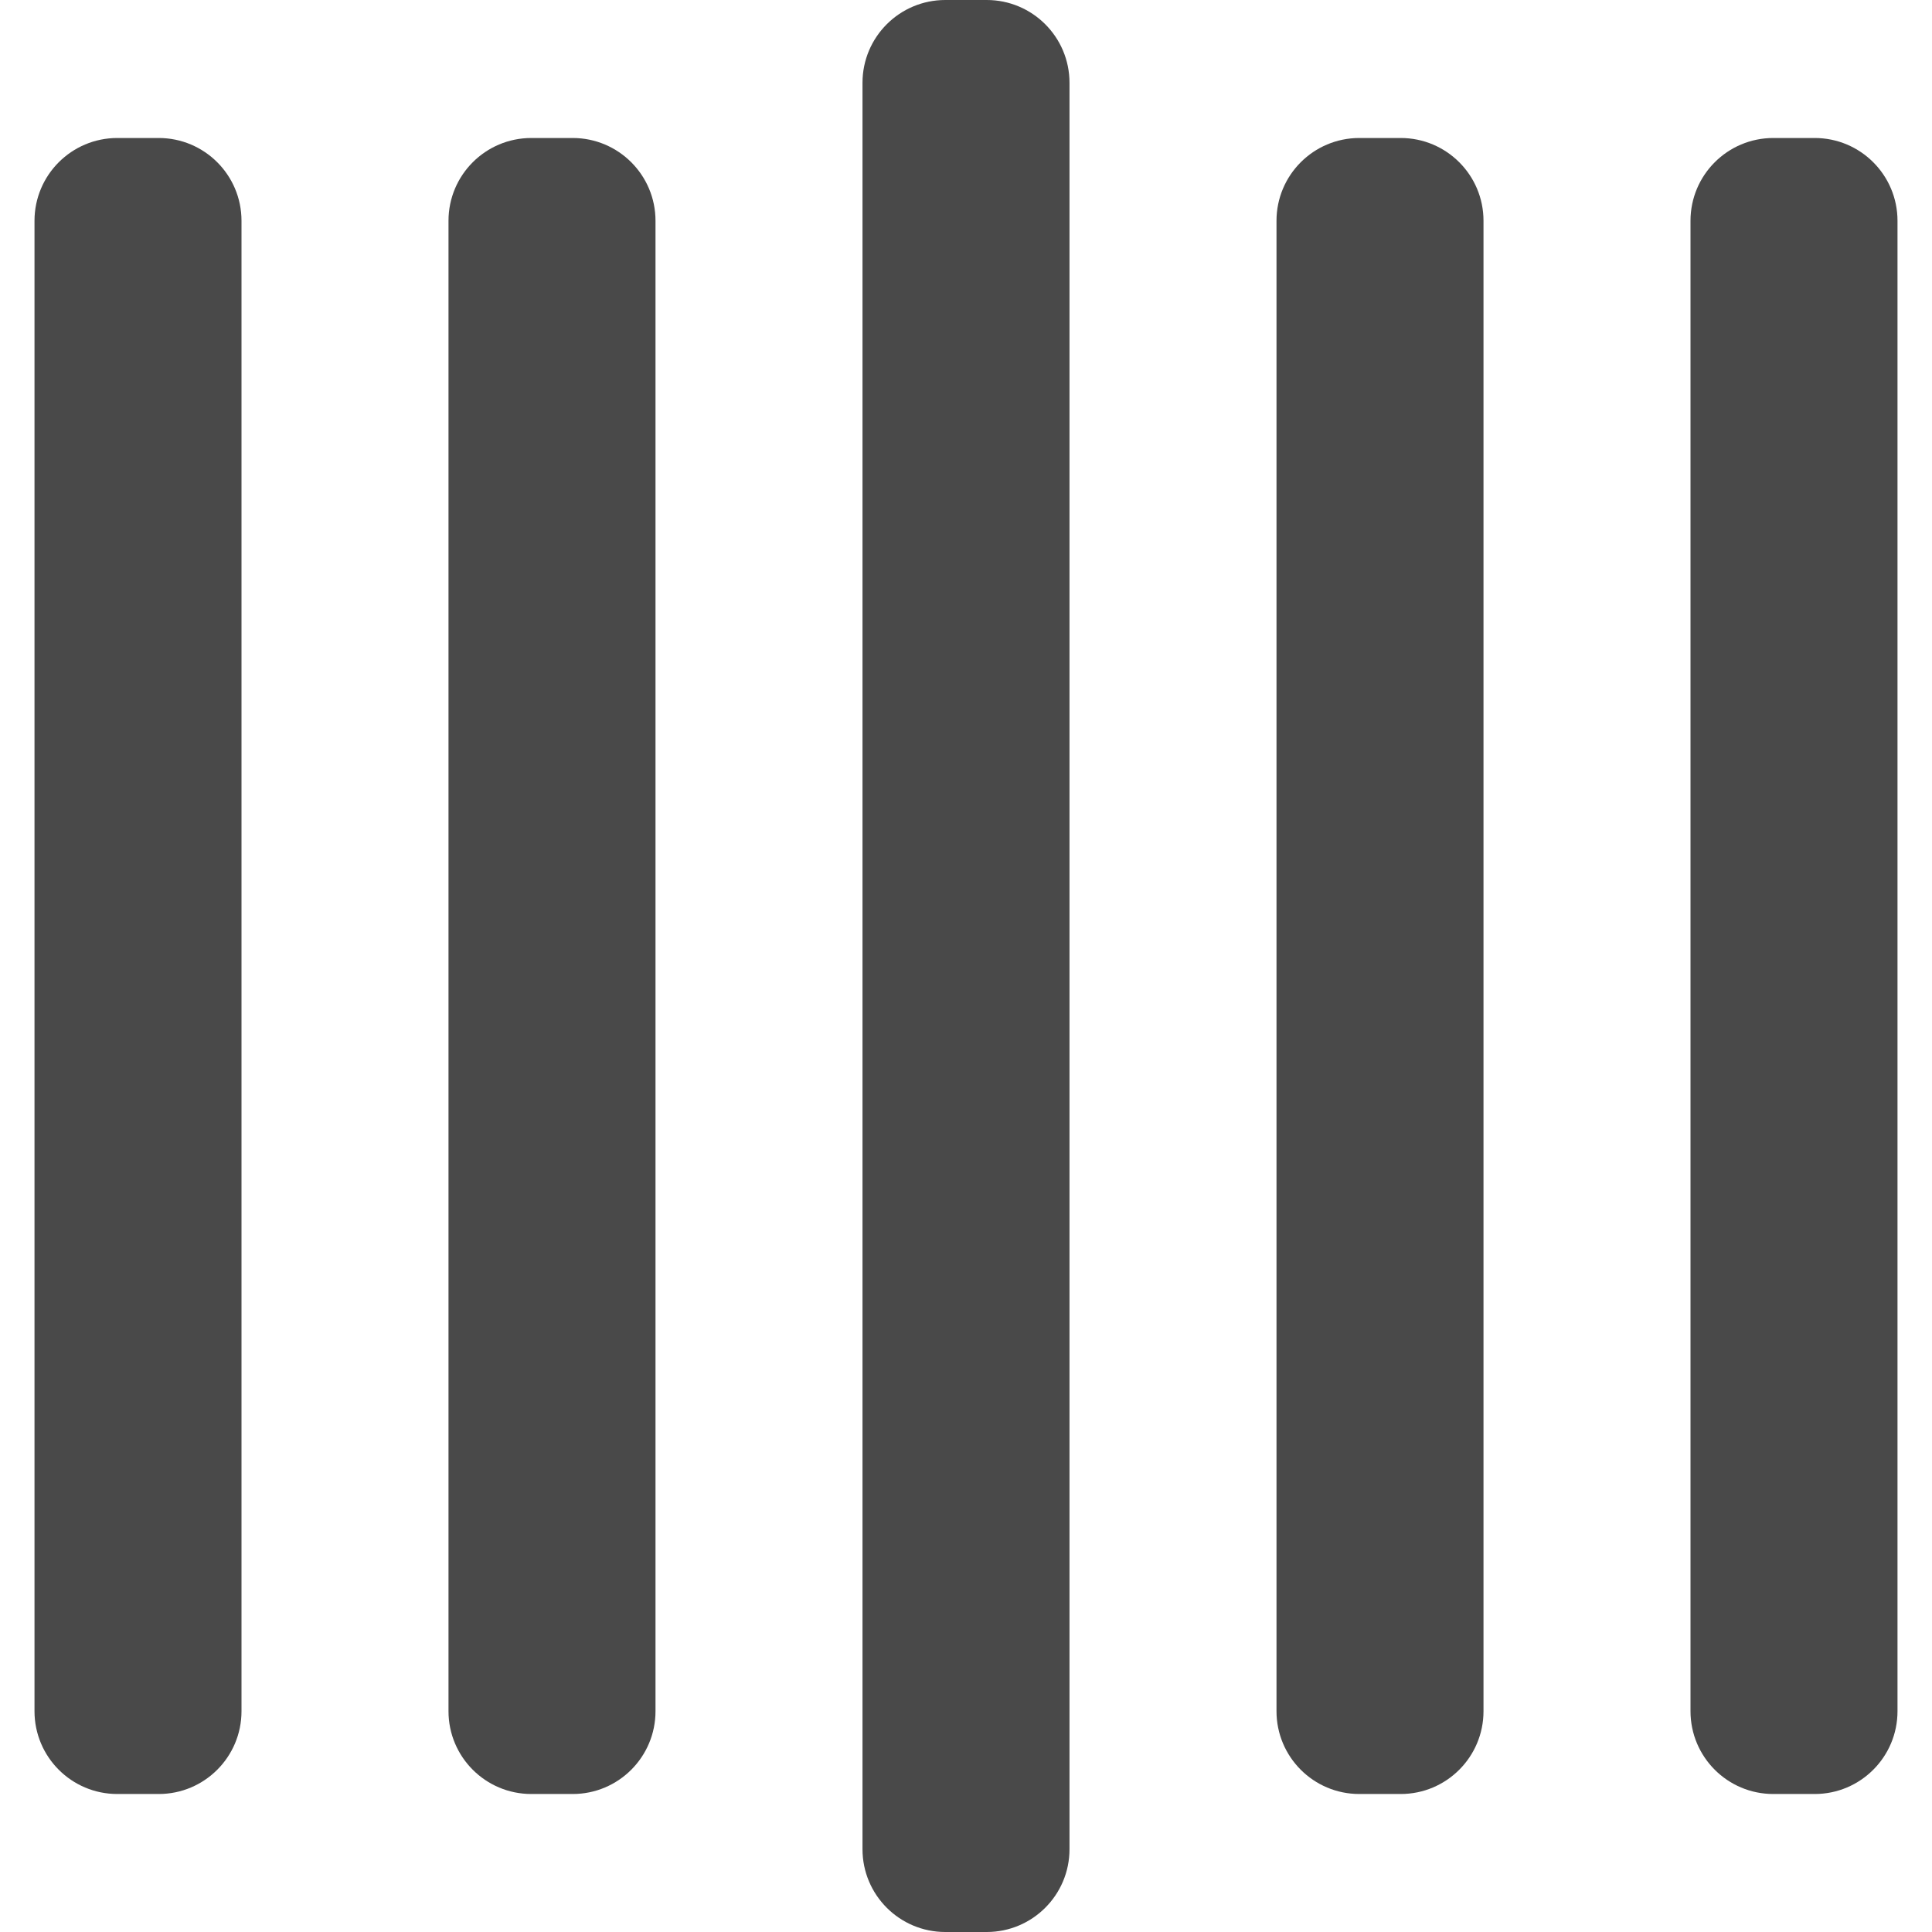
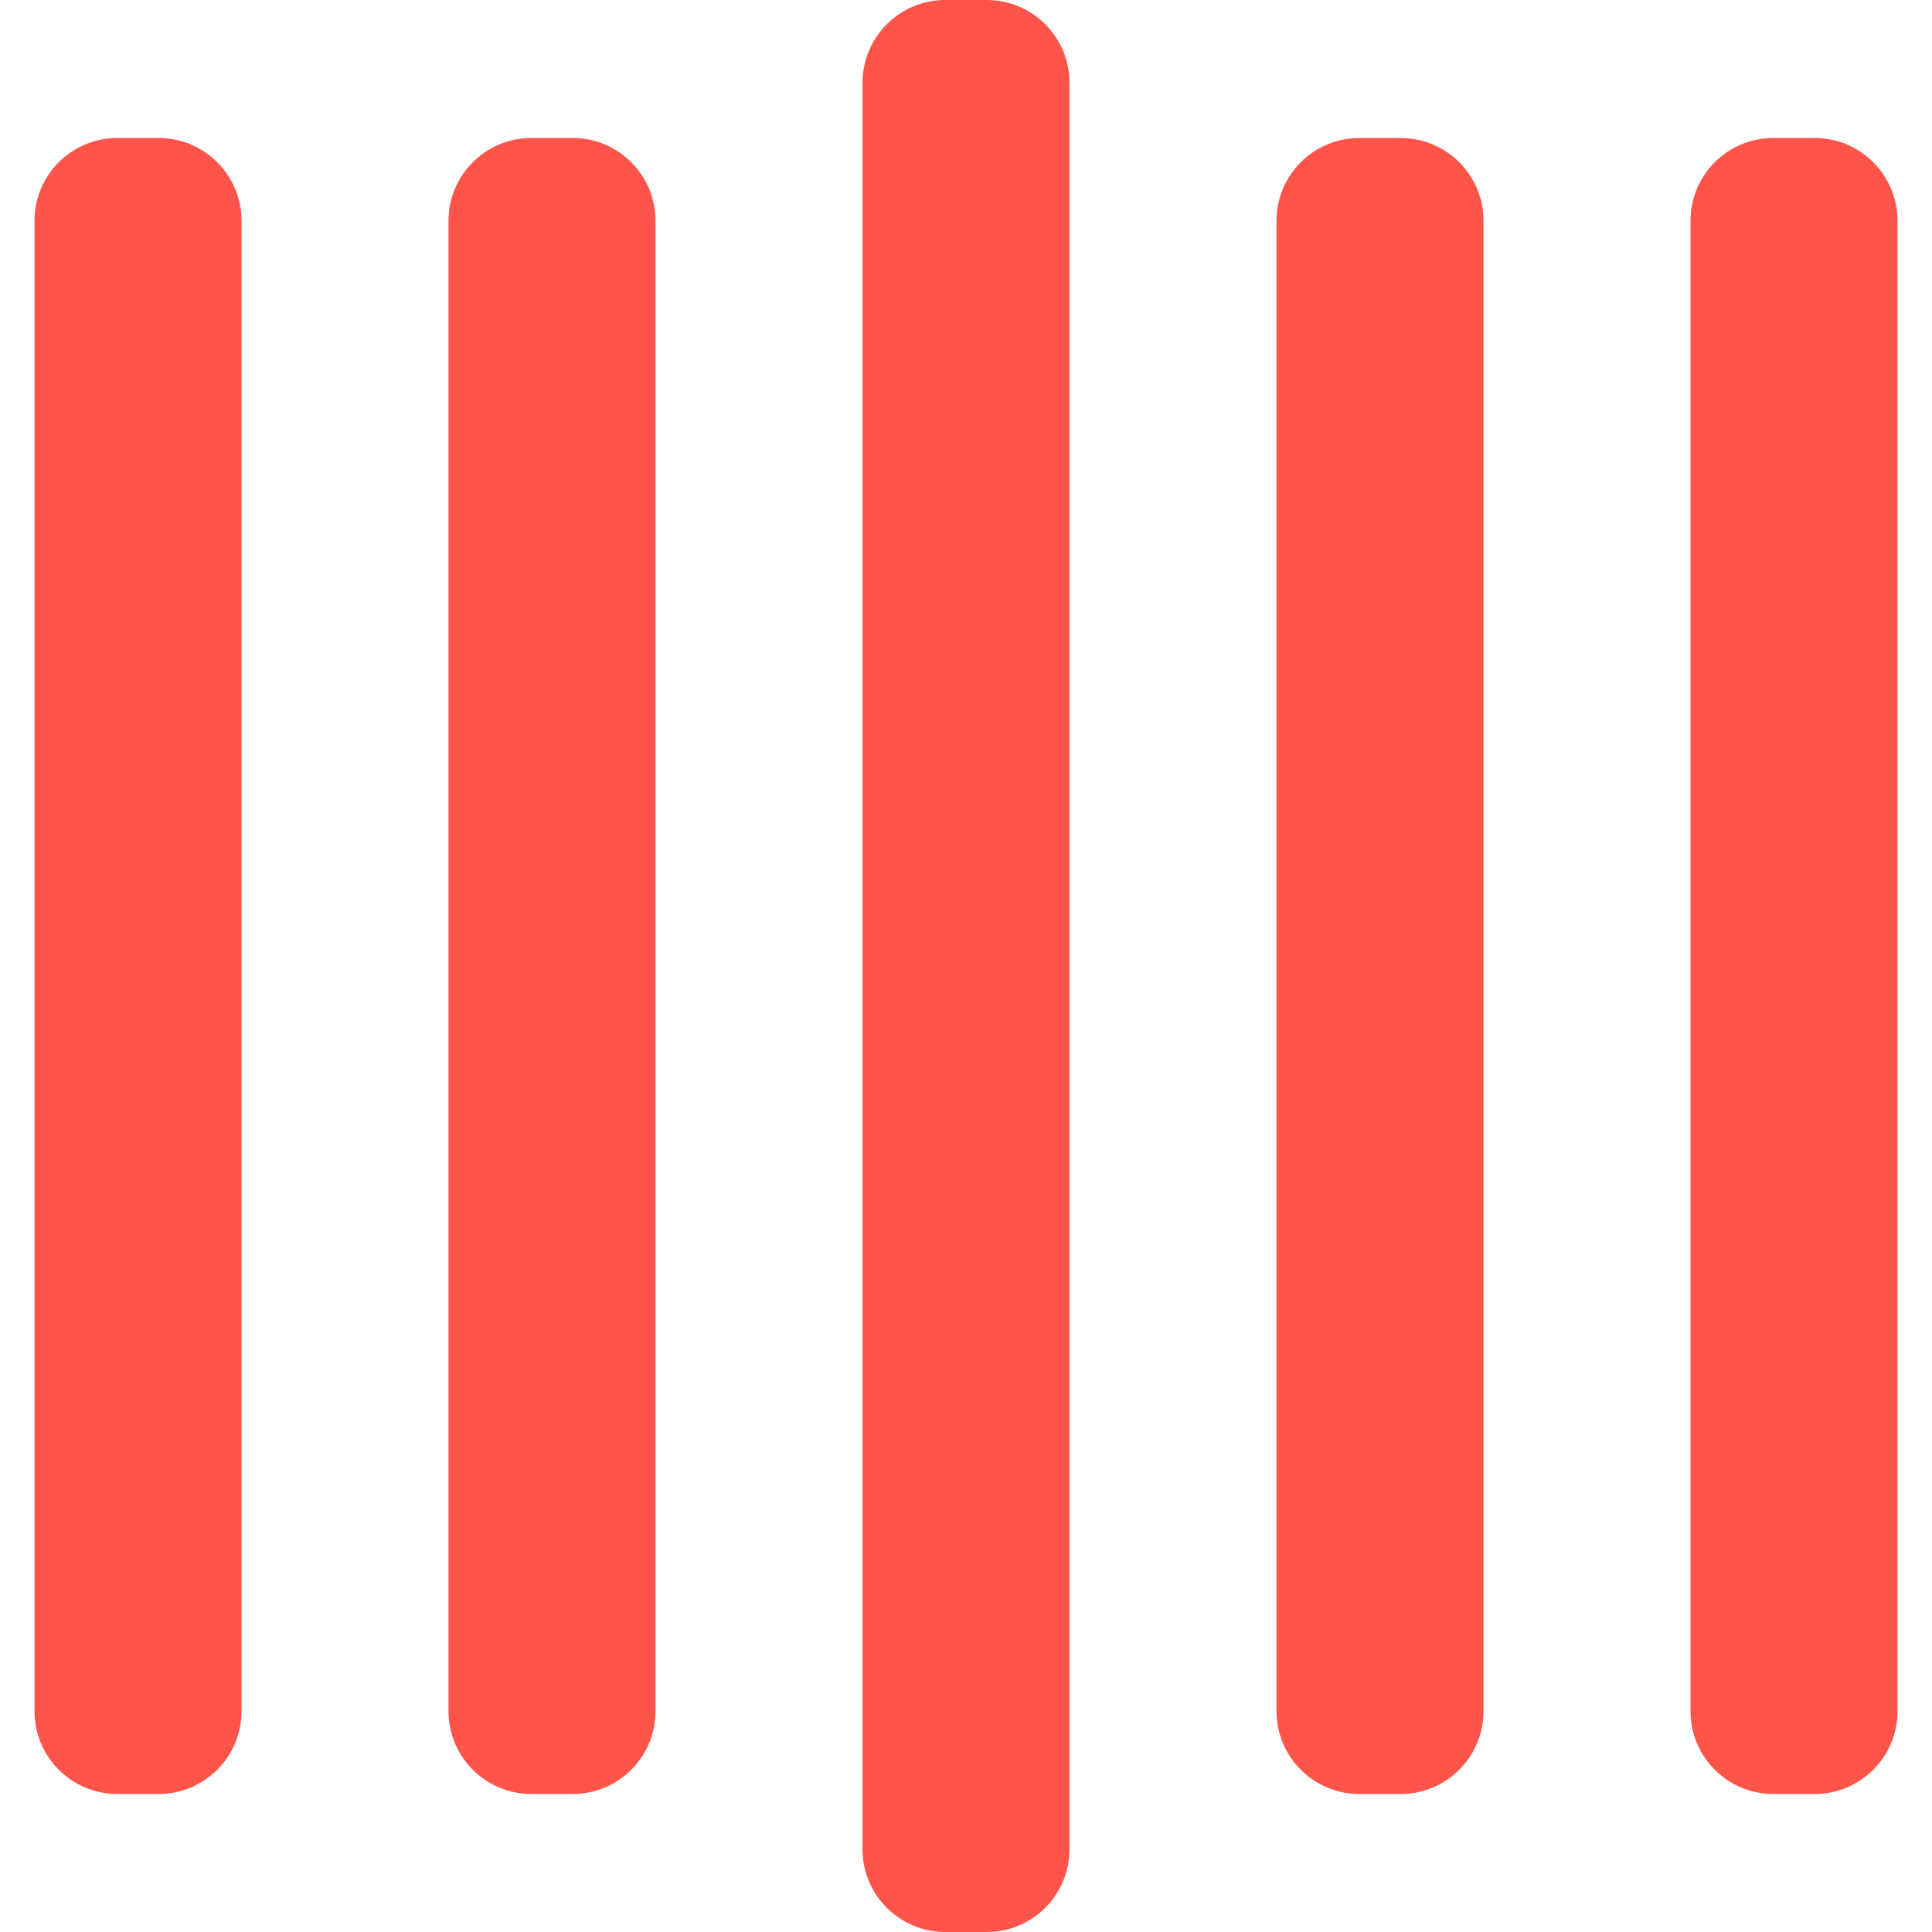
- <svg xmlns="http://www.w3.org/2000/svg" width="16" height="16" viewBox="0 0 135 140" fill="#494949">
+ <svg xmlns="http://www.w3.org/2000/svg" width="16" height="16" viewBox="0 0 135 140" fill="#ff5449">
  <rect y="10" width="15" height="120" rx="6">
    <animate attributeName="height" begin="0.5s" dur="1s" values="120;110;100;90;80;70;60;50;40;140;120" calcMode="linear" repeatCount="indefinite" />
    <animate attributeName="y" begin="0.5s" dur="1s" values="10;15;20;25;30;35;40;45;50;0;10" calcMode="linear" repeatCount="indefinite" />
  </rect>
  <rect x="30" y="10" width="15" height="120" rx="6">
    <animate attributeName="height" begin="0.25s" dur="1s" values="120;110;100;90;80;70;60;50;40;140;120" calcMode="linear" repeatCount="indefinite" />
    <animate attributeName="y" begin="0.25s" dur="1s" values="10;15;20;25;30;35;40;45;50;0;10" calcMode="linear" repeatCount="indefinite" />
  </rect>
  <rect x="60" width="15" height="140" rx="6">
    <animate attributeName="height" begin="0s" dur="1s" values="120;110;100;90;80;70;60;50;40;140;120" calcMode="linear" repeatCount="indefinite" />
    <animate attributeName="y" begin="0s" dur="1s" values="10;15;20;25;30;35;40;45;50;0;10" calcMode="linear" repeatCount="indefinite" />
  </rect>
  <rect x="90" y="10" width="15" height="120" rx="6">
    <animate attributeName="height" begin="0.25s" dur="1s" values="120;110;100;90;80;70;60;50;40;140;120" calcMode="linear" repeatCount="indefinite" />
    <animate attributeName="y" begin="0.25s" dur="1s" values="10;15;20;25;30;35;40;45;50;0;10" calcMode="linear" repeatCount="indefinite" />
  </rect>
  <rect x="120" y="10" width="15" height="120" rx="6">
    <animate attributeName="height" begin="0.5s" dur="1s" values="120;110;100;90;80;70;60;50;40;140;120" calcMode="linear" repeatCount="indefinite" />
    <animate attributeName="y" begin="0.5s" dur="1s" values="10;15;20;25;30;35;40;45;50;0;10" calcMode="linear" repeatCount="indefinite" />
  </rect>
</svg>
